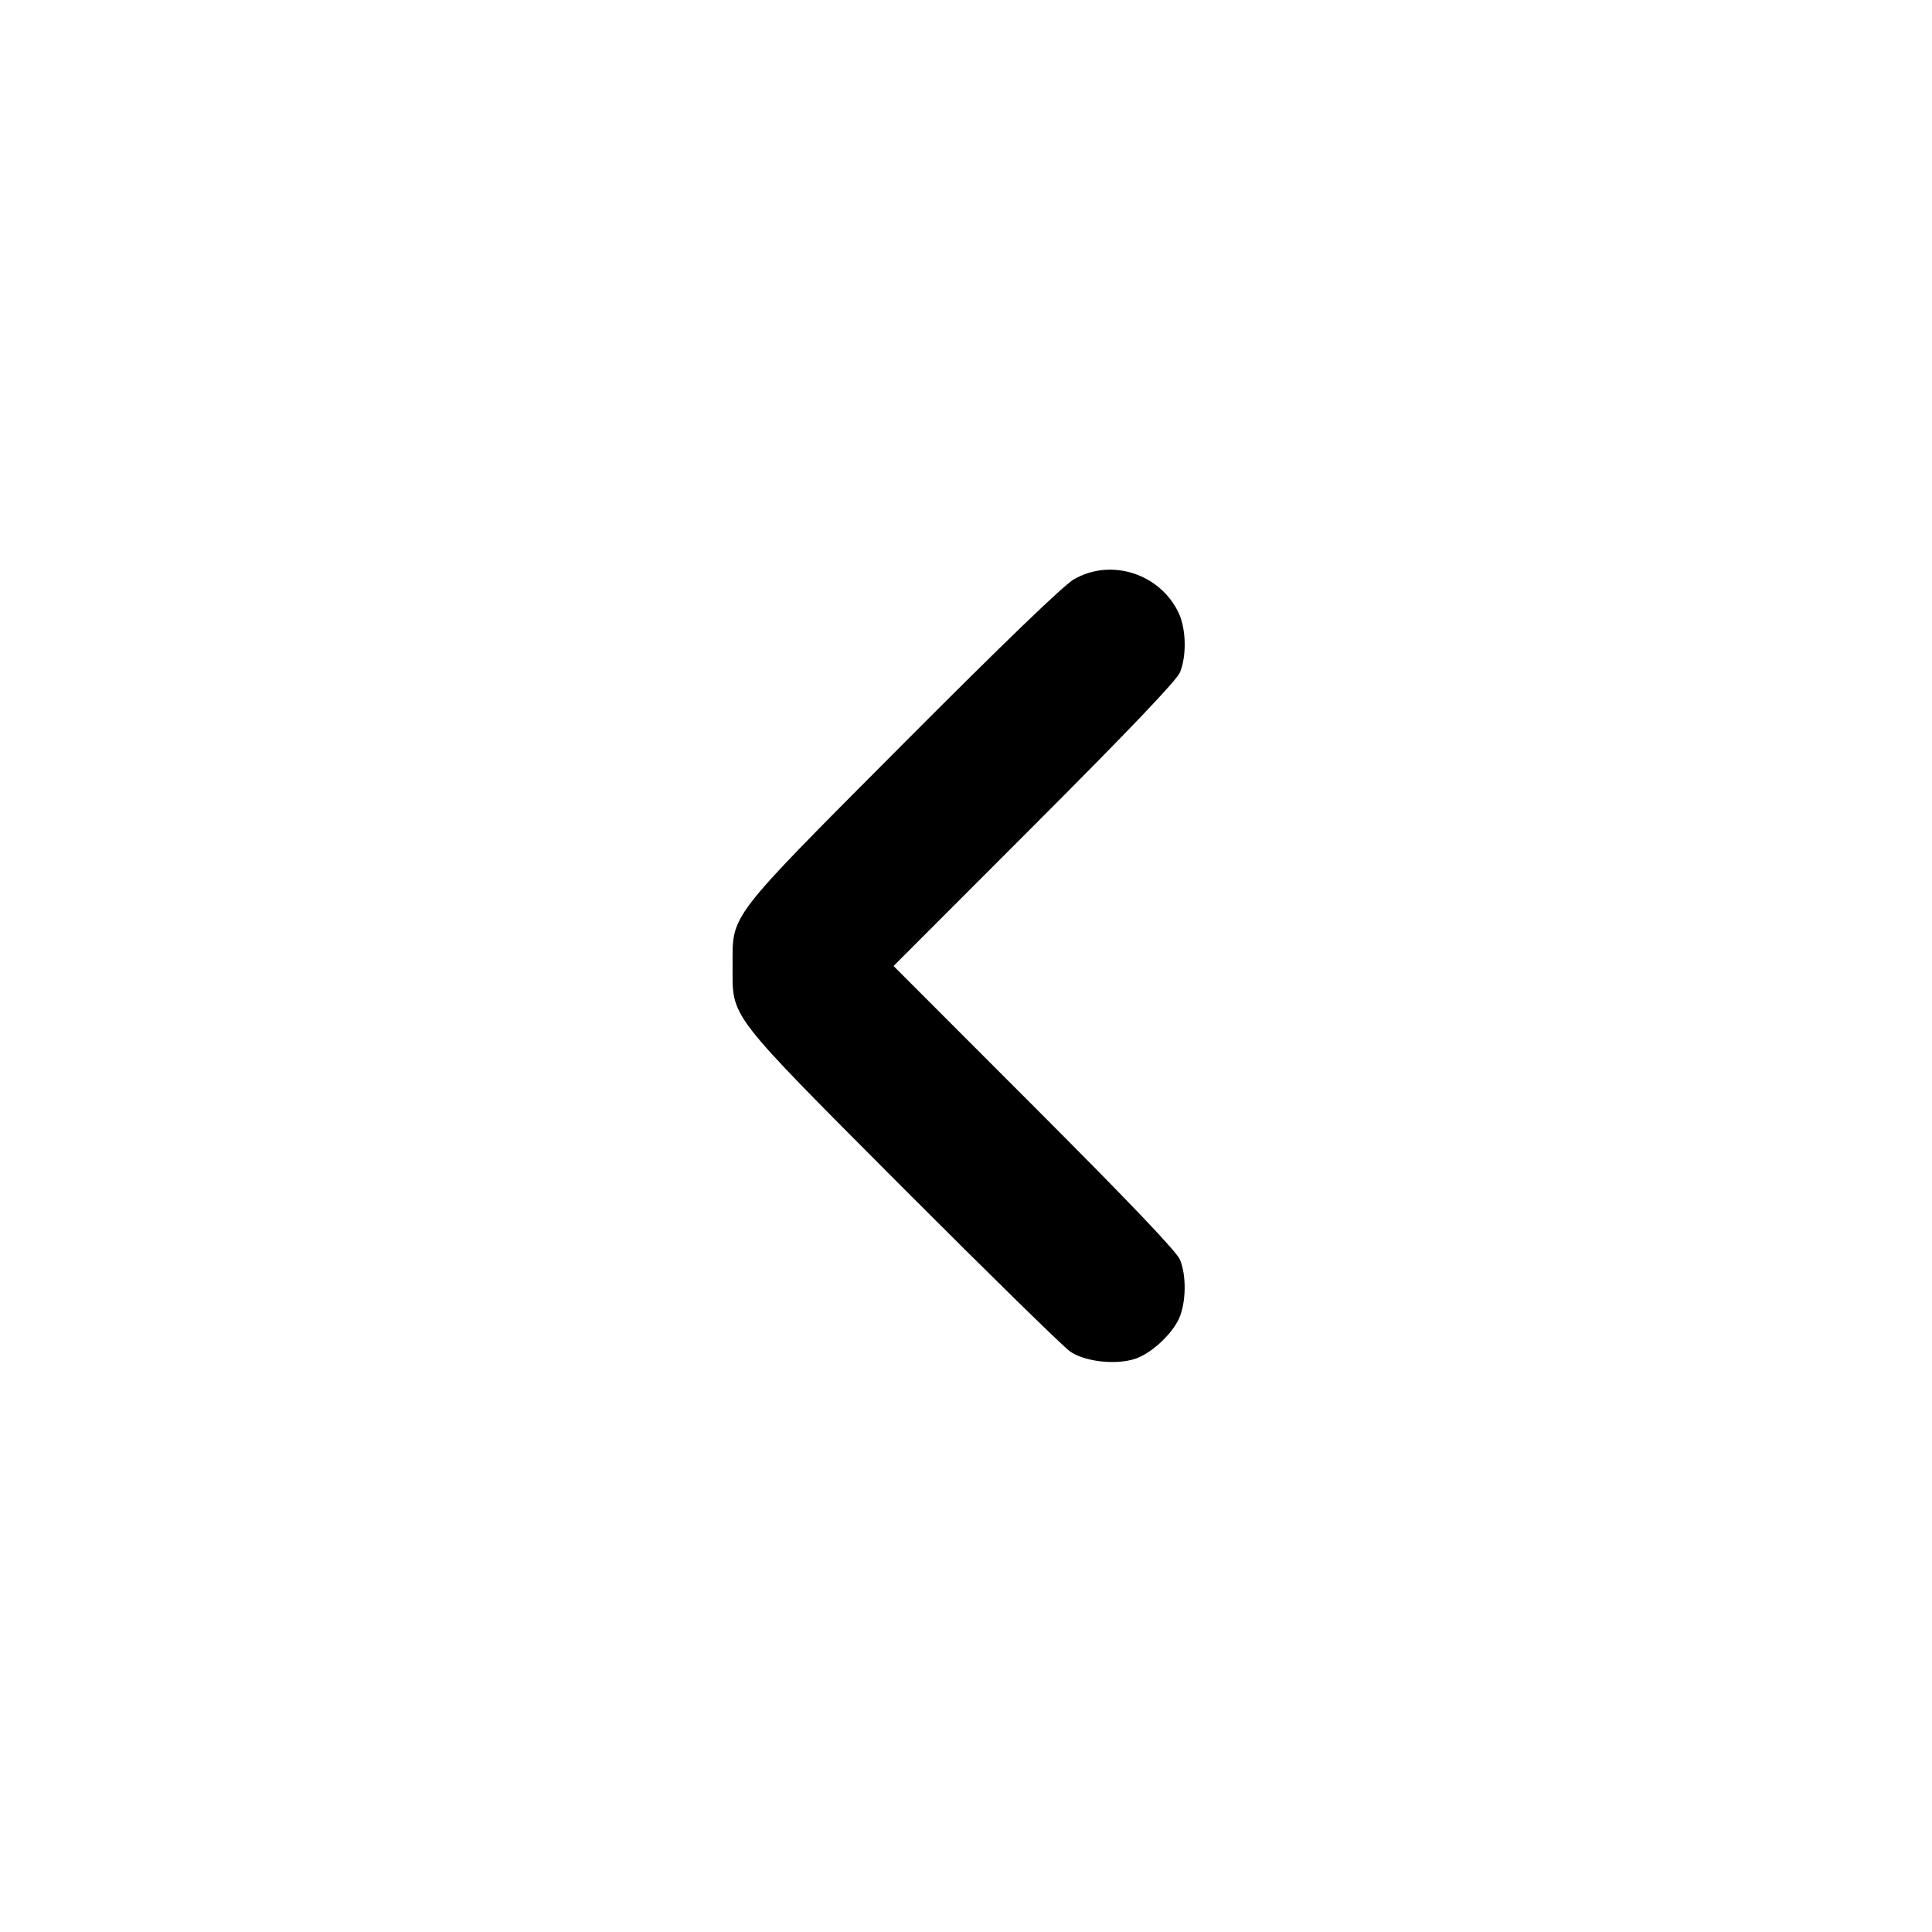
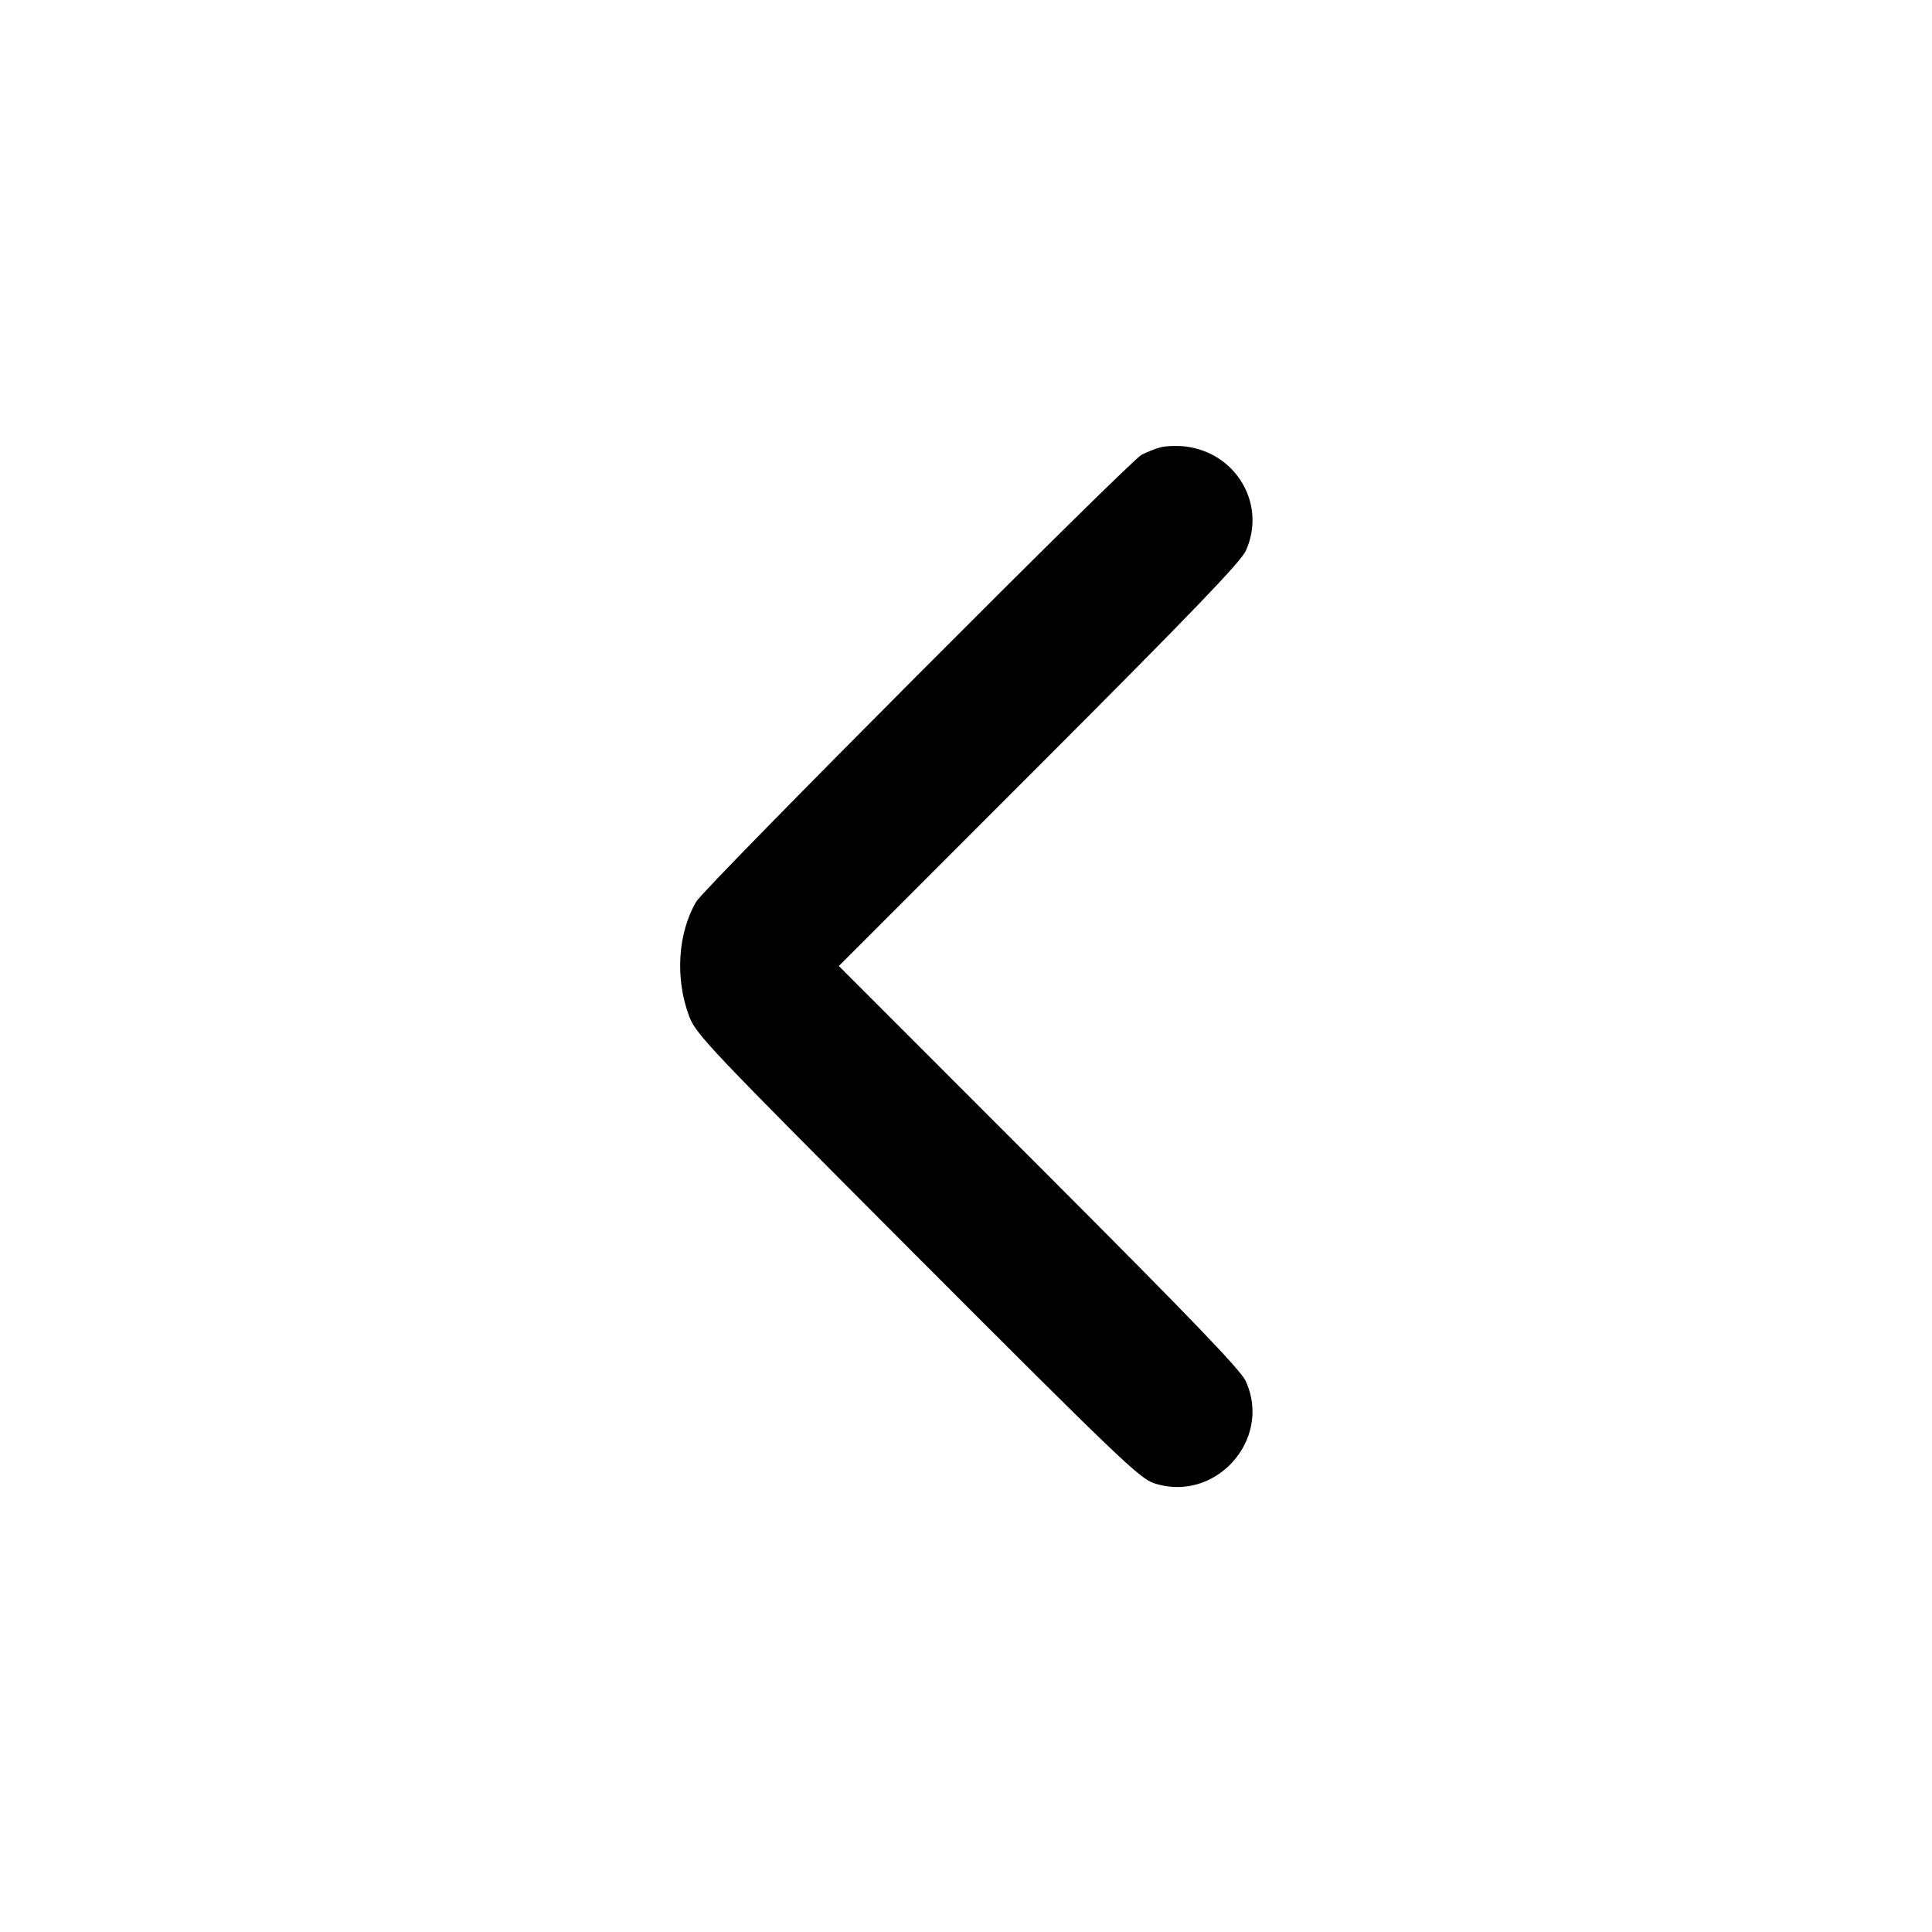
<svg xmlns="http://www.w3.org/2000/svg" width="16" height="16" viewBox="0 0 16 16" fill="none">
-   <path d="M8.893 4.798 C 8.807 4.848,8.313 5.324,7.489 6.151 C 6.013 7.633,6.067 7.564,6.067 8.000 C 6.067 8.436,6.013 8.367,7.489 9.848 C 8.188 10.548,8.806 11.154,8.863 11.193 C 8.984 11.277,9.241 11.306,9.401 11.253 C 9.532 11.210,9.703 11.053,9.764 10.920 C 9.823 10.789,9.827 10.565,9.772 10.432 C 9.744 10.365,9.364 9.966,8.566 9.167 L 7.400 8.000 8.566 6.833 C 9.364 6.034,9.744 5.635,9.772 5.568 C 9.828 5.433,9.823 5.211,9.763 5.080 C 9.610 4.751,9.202 4.619,8.893 4.798 " stroke="none" fill-rule="evenodd" fill="black" />
+   <path d="M9.613 3.704 C 9.569 3.715,9.497 3.744,9.453 3.767 C 9.348 3.824,5.837 7.346,5.766 7.467 C 5.613 7.728,5.590 8.100,5.706 8.413 C 5.764 8.566,5.846 8.653,7.596 10.407 C 9.256 12.070,9.438 12.244,9.556 12.283 C 10.062 12.451,10.537 11.926,10.318 11.440 C 10.277 11.348,9.876 10.931,8.606 9.660 L 6.947 8.000 8.606 6.340 C 9.876 5.069,10.277 4.652,10.318 4.560 C 10.490 4.177,10.239 3.747,9.813 3.697 C 9.747 3.690,9.657 3.693,9.613 3.704 " stroke="none" fill-rule="evenodd" fill="black" />
</svg>
